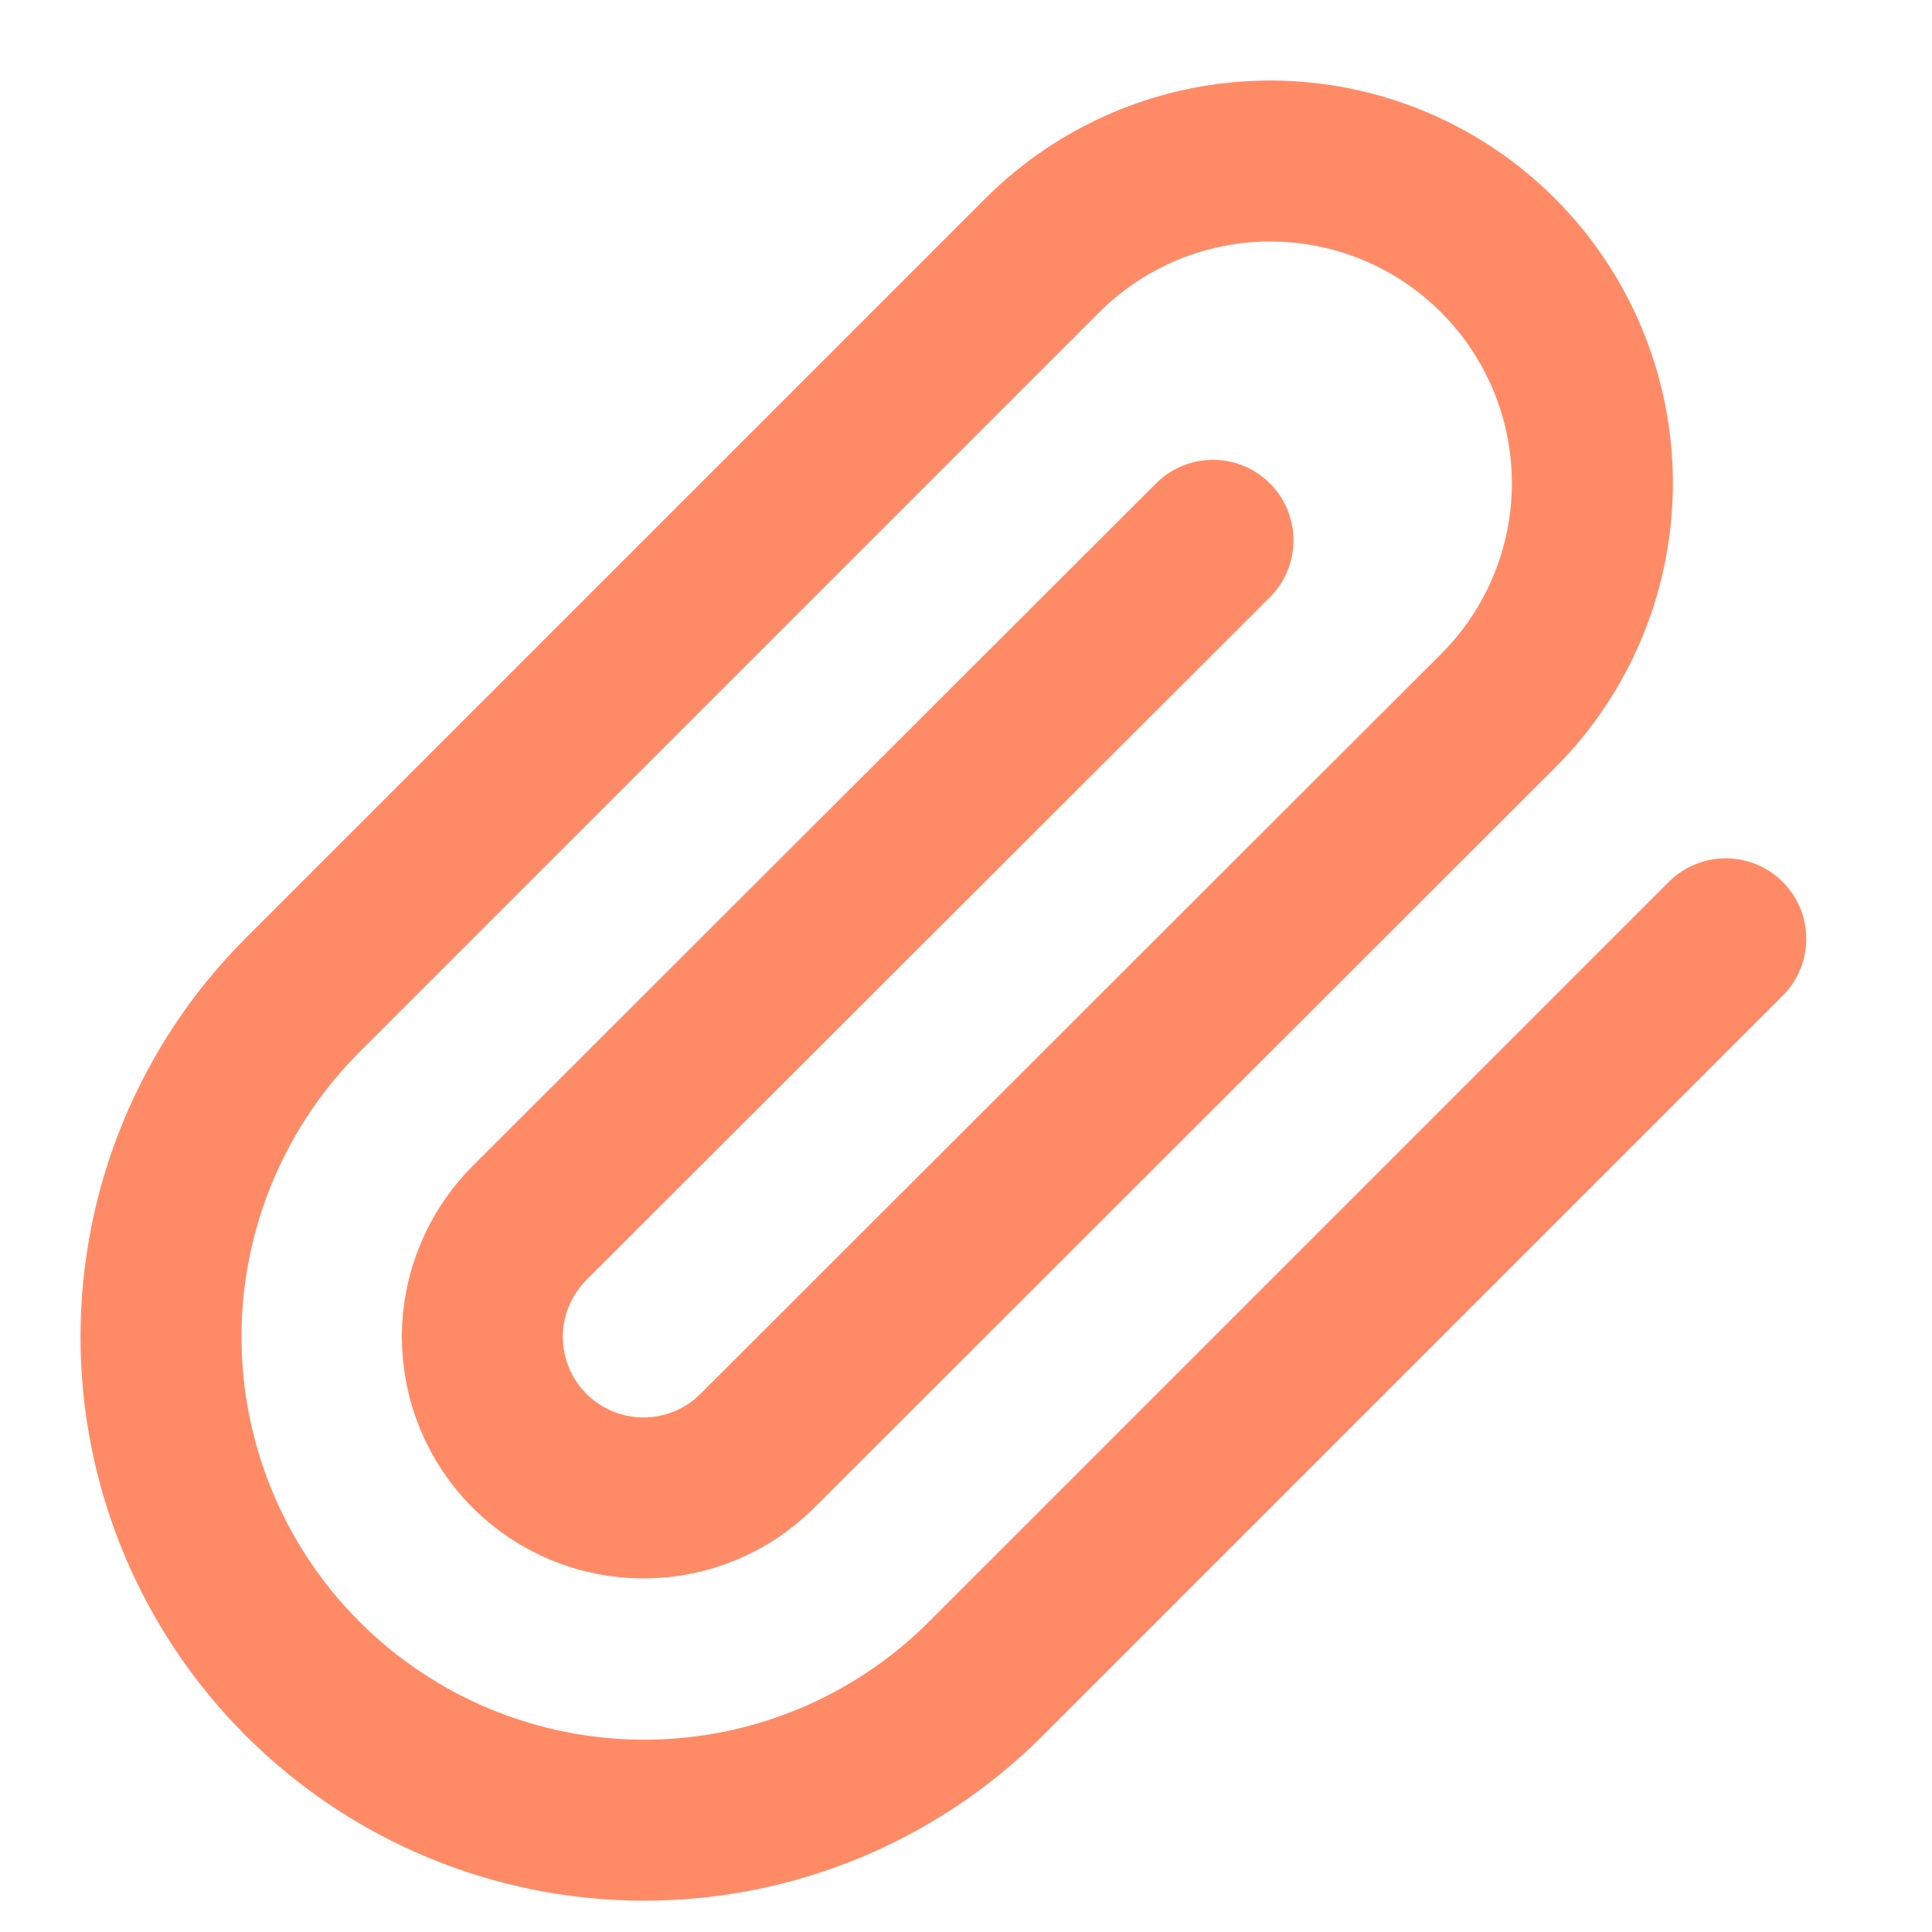
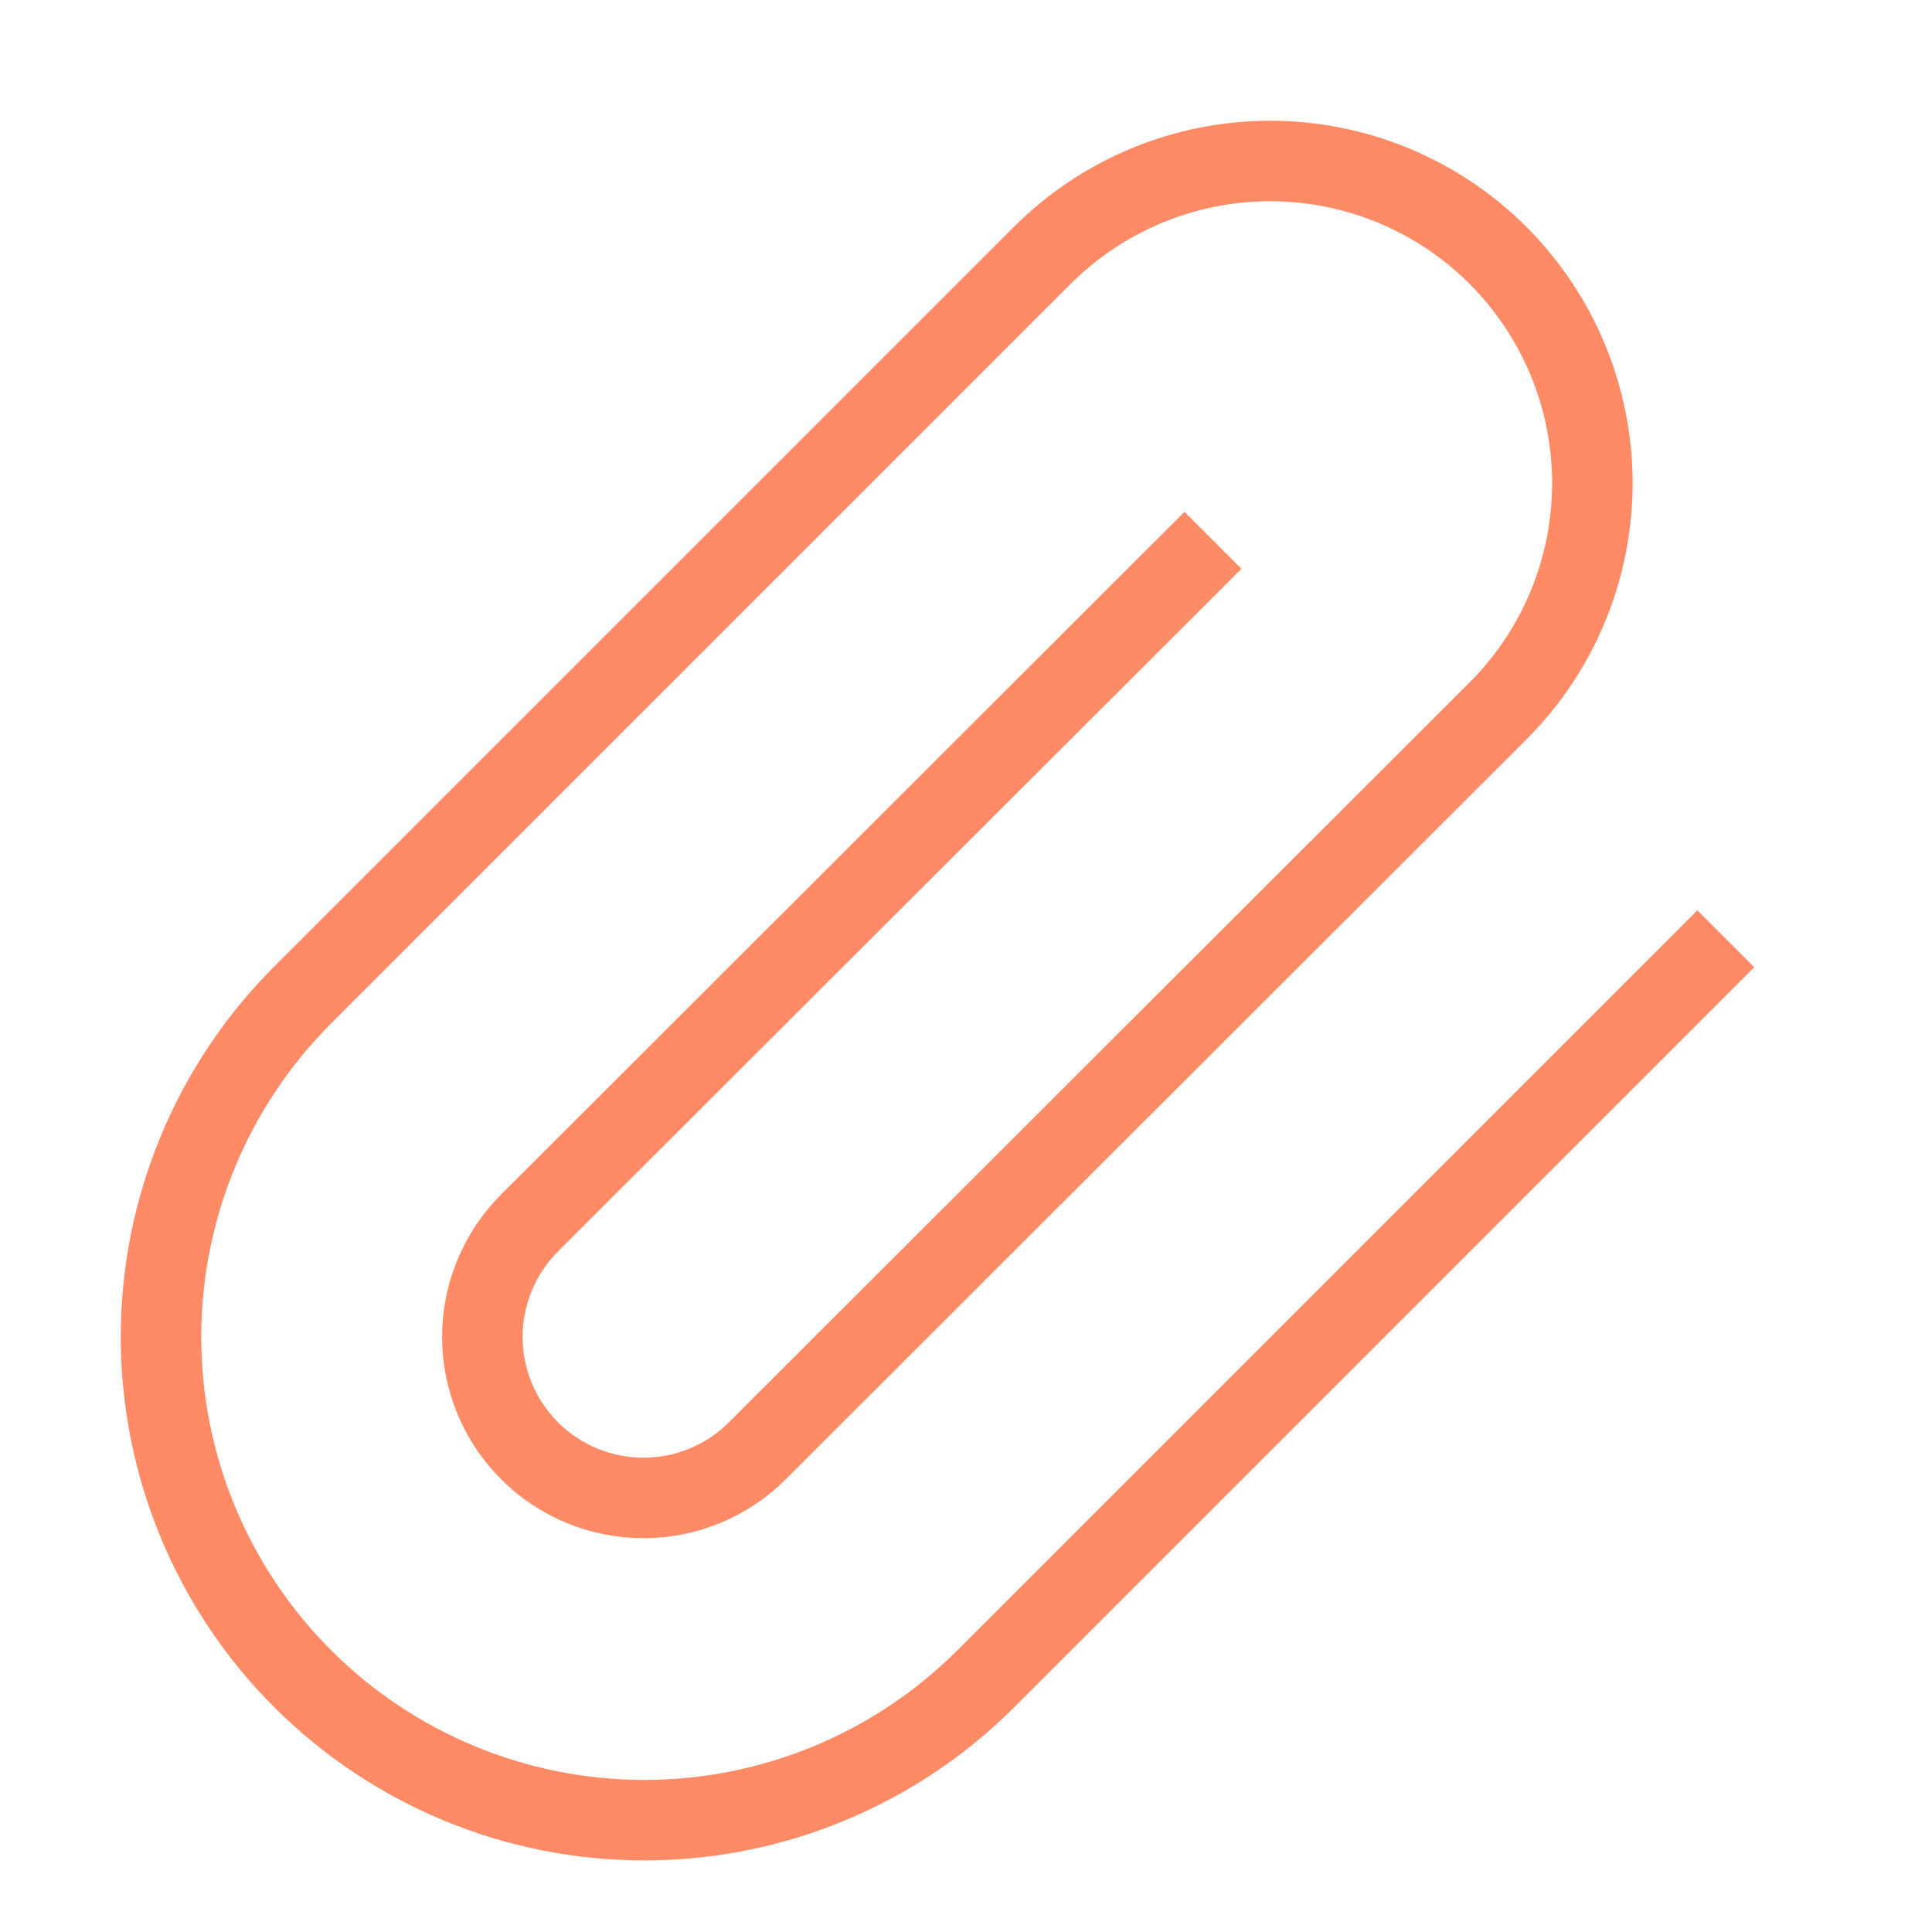
<svg xmlns="http://www.w3.org/2000/svg" width="24" height="24" viewBox="0 0 24 24" fill="none">
-   <path d="M21.438 11.662L12.248 20.852C11.123 21.978 9.596 22.611 8.003 22.611C6.411 22.611 4.884 21.978 3.758 20.852C2.632 19.726 2 18.199 2 16.607C2 15.015 2.632 13.488 3.758 12.362L12.948 3.172C13.699 2.422 14.717 2 15.778 2C16.84 2 17.858 2.422 18.608 3.172C19.359 3.923 19.781 4.941 19.781 6.002C19.781 7.064 19.359 8.082 18.608 8.832L9.408 18.022C9.033 18.398 8.524 18.608 7.993 18.608C7.463 18.608 6.954 18.398 6.578 18.022C6.203 17.647 5.992 17.138 5.992 16.607C5.992 16.076 6.203 15.568 6.578 15.192L15.068 6.712" stroke="#FF8B66" stroke-width="2" stroke-linecap="round" stroke-linejoin="round" />
+   <path d="M21.438 11.662L12.248 20.852C11.123 21.978 9.596 22.611 8.003 22.611C6.411 22.611 4.884 21.978 3.758 20.852C2.632 19.726 2 18.199 2 16.607C2 15.015 2.632 13.488 3.758 12.362L12.948 3.172C13.699 2.422 14.717 2 15.778 2C16.84 2 17.858 2.422 18.608 3.172C19.359 3.923 19.781 4.941 19.781 6.002C19.781 7.064 19.359 8.082 18.608 8.832L9.408 18.022C9.033 18.398 8.524 18.608 7.993 18.608C7.463 18.608 6.954 18.398 6.578 18.022C6.203 17.647 5.992 17.138 5.992 16.607C5.992 16.076 6.203 15.568 6.578 15.192L15.068 6.712" stroke="#FF8B66" strokeWidth="2" strokeLinecap="round" stroke-linejoin="round" />
</svg>
